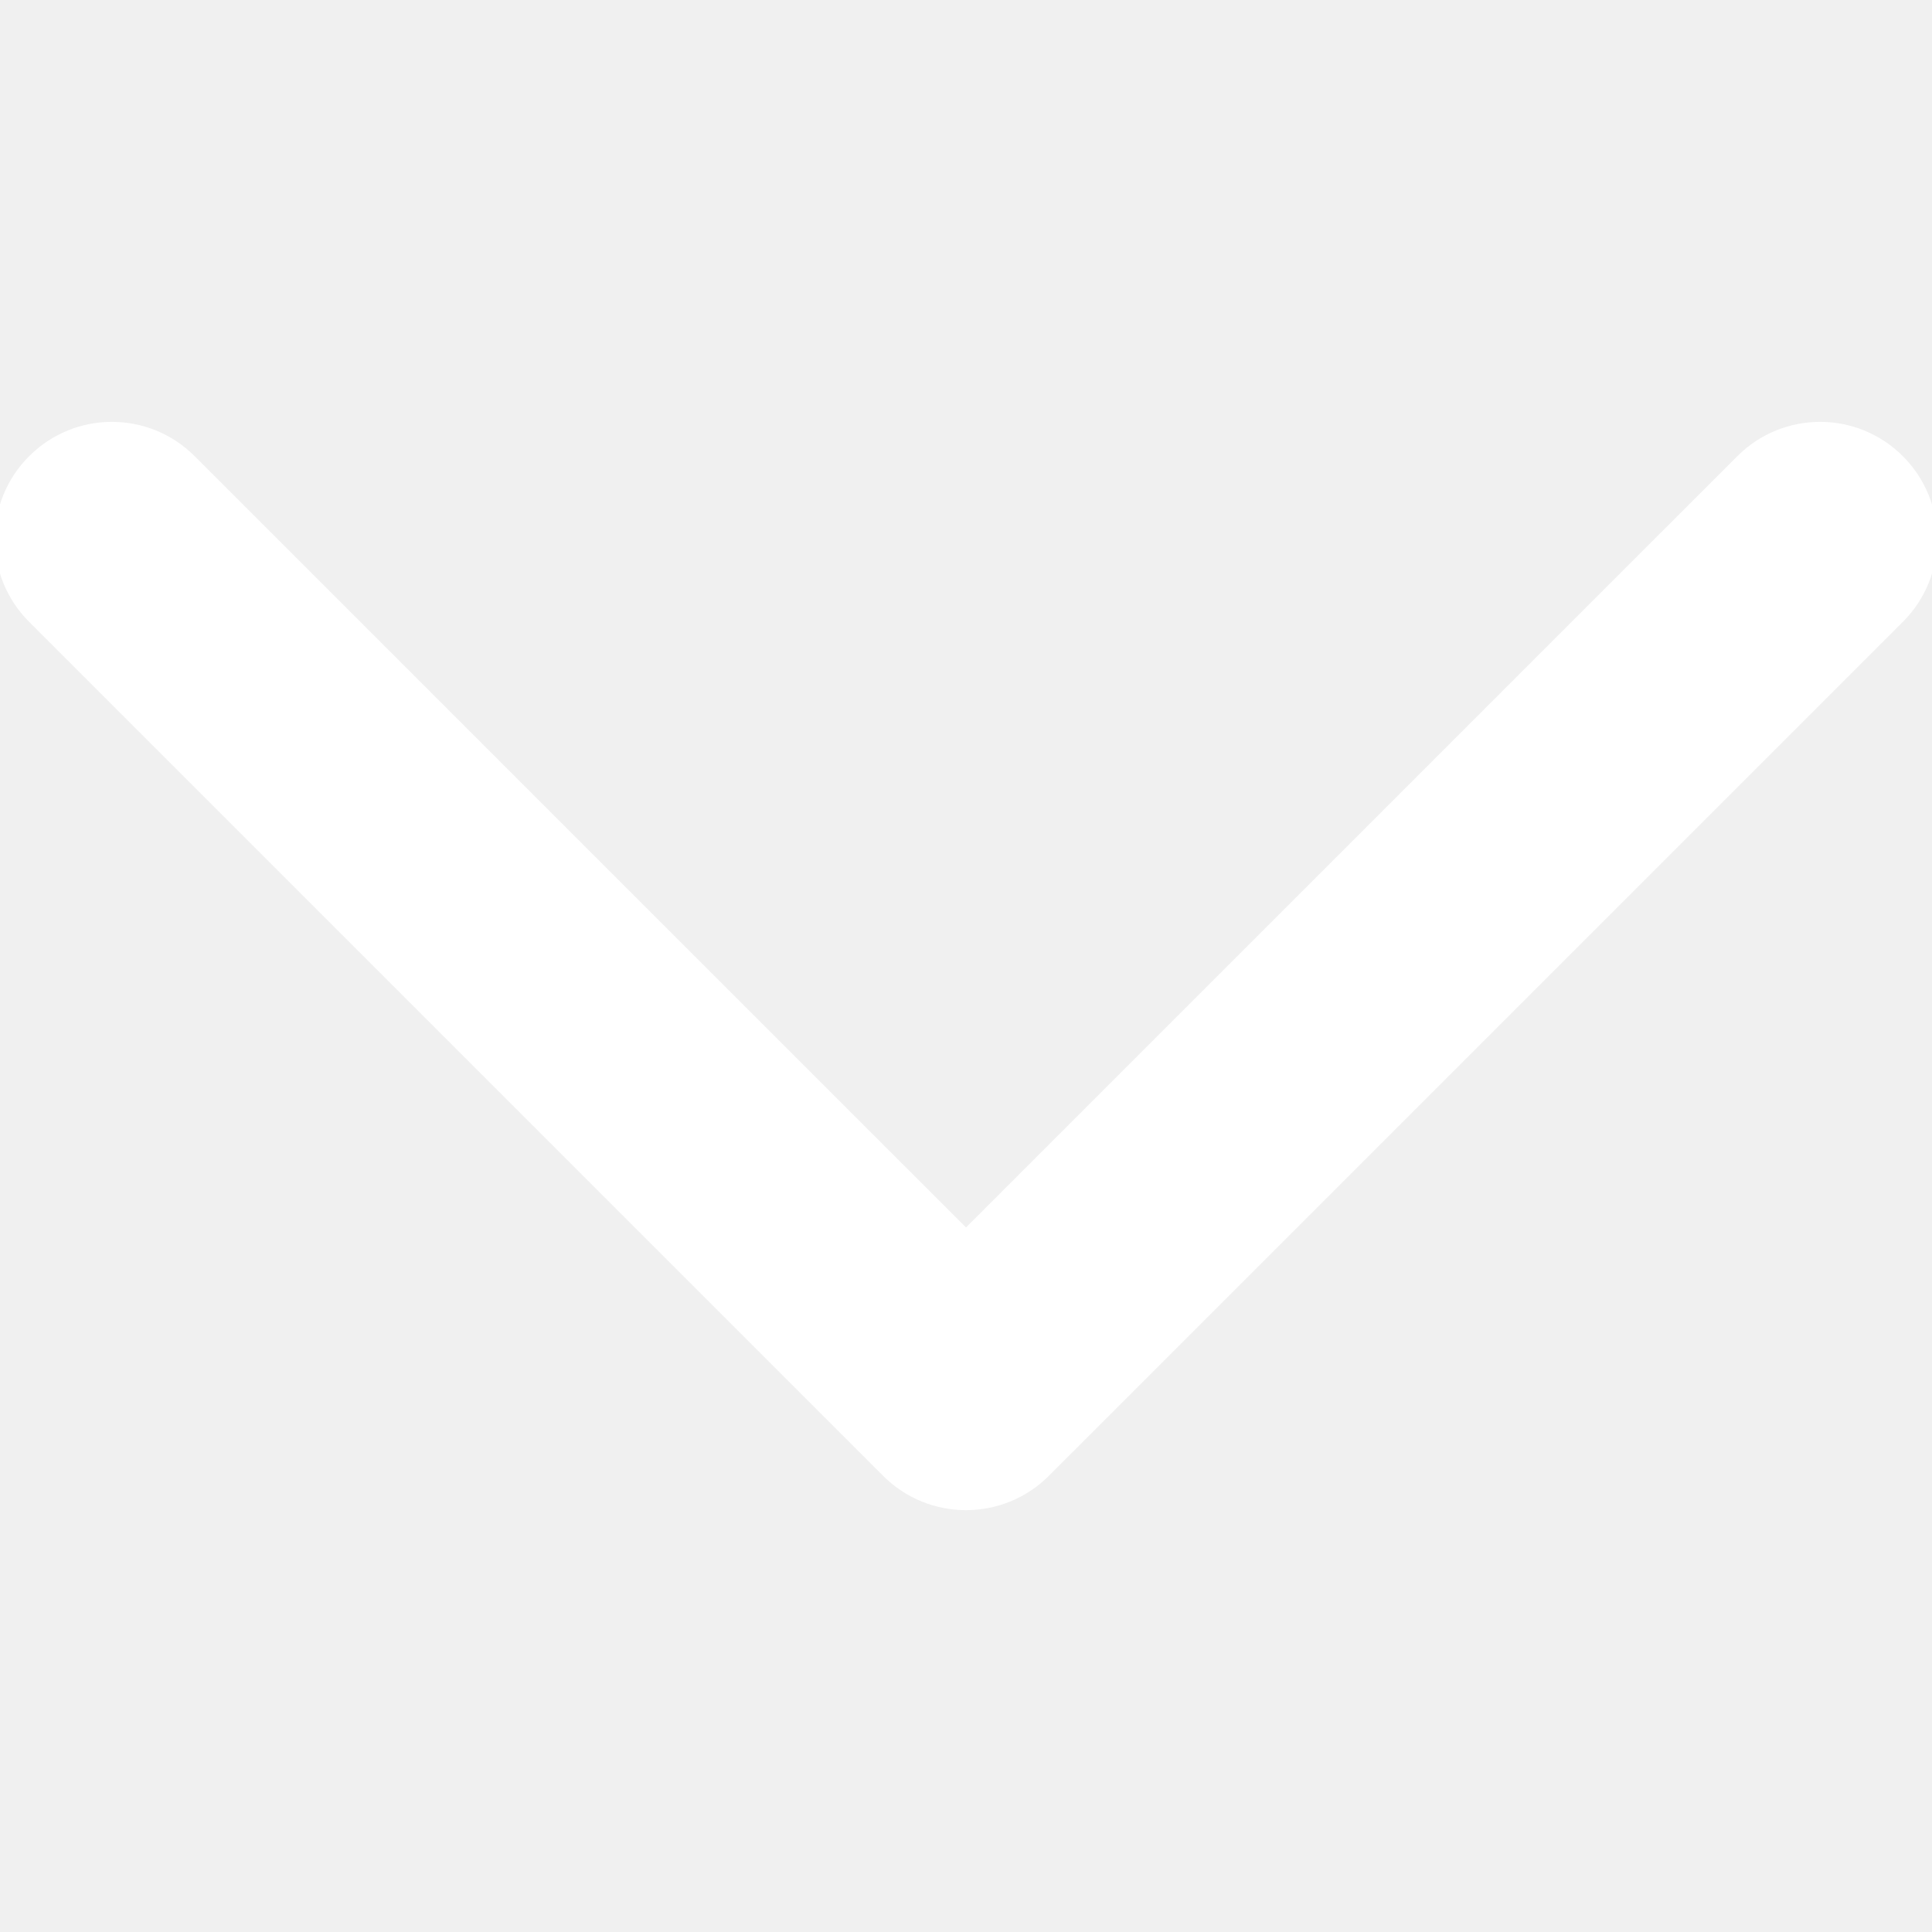
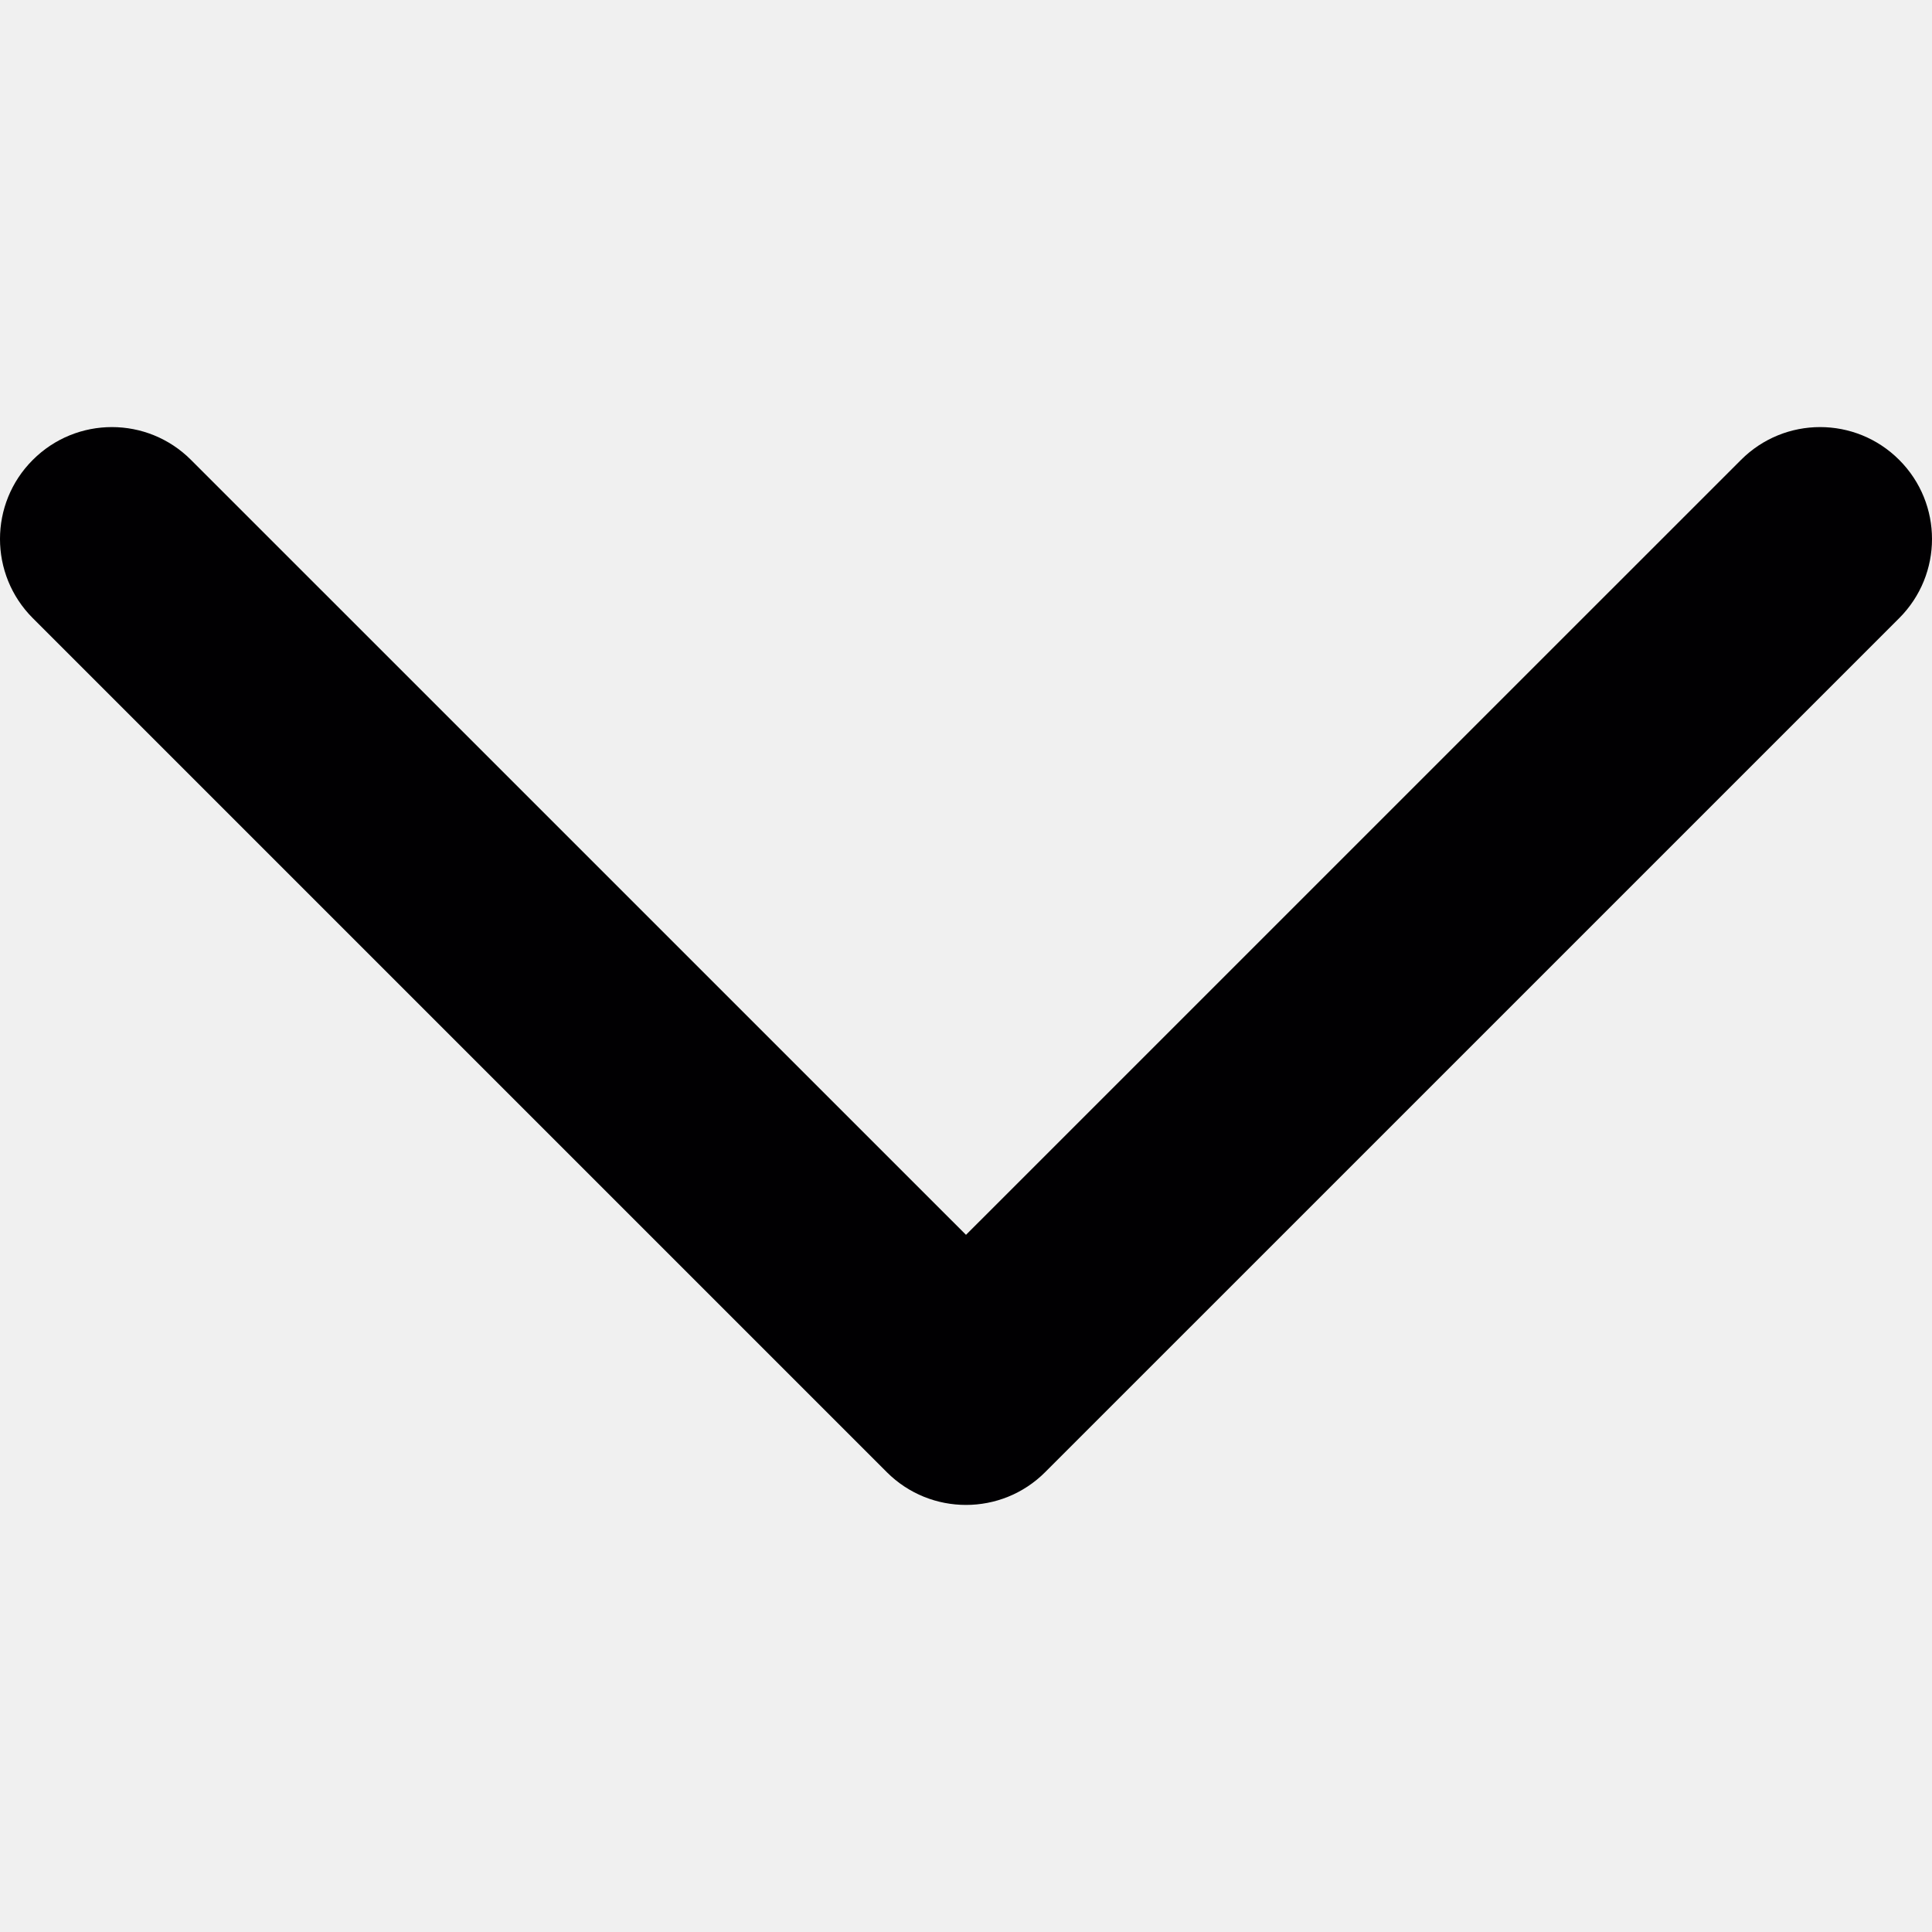
- <svg xmlns="http://www.w3.org/2000/svg" height="800px" width="800px" version="1.1" id="Capa_1" viewBox="0 0 185.344 185.344" xml:space="preserve" fill="#ffffff" stroke="#ffffff">
+ <svg xmlns="http://www.w3.org/2000/svg" height="200px" width="200px" version="1.1" id="Capa_1" viewBox="0 0 185.344 185.344" xml:space="preserve" fill="#000000">
  <g id="SVGRepo_bgCarrier" stroke-width="0" />
  <g id="SVGRepo_tracerCarrier" stroke-linecap="round" stroke-linejoin="round" />
  <g id="SVGRepo_iconCarrier">
    <g>
      <g>
-         <path style="fill:#fff;" d="M92.672,144.373c-2.752,0-5.493-1.044-7.593-3.138L3.145,59.301c-4.194-4.199-4.194-10.992,0-15.18 c4.194-4.199,10.987-4.199,15.18,0l74.347,74.341l74.347-74.341c4.194-4.199,10.987-4.199,15.18,0 c4.194,4.194,4.194,10.981,0,15.18l-81.939,81.934C98.166,143.329,95.419,144.373,92.672,144.373z" />
+         <path style="fill:#010002;" d="M92.672,144.373c-2.752,0-5.493-1.044-7.593-3.138L3.145,59.301c-4.194-4.199-4.194-10.992,0-15.18 c4.194-4.199,10.987-4.199,15.18,0l74.347,74.341l74.347-74.341c4.194-4.199,10.987-4.199,15.18,0 c4.194,4.194,4.194,10.981,0,15.18l-81.939,81.934C98.166,143.329,95.419,144.373,92.672,144.373z" />
      </g>
    </g>
  </g>
</svg>
